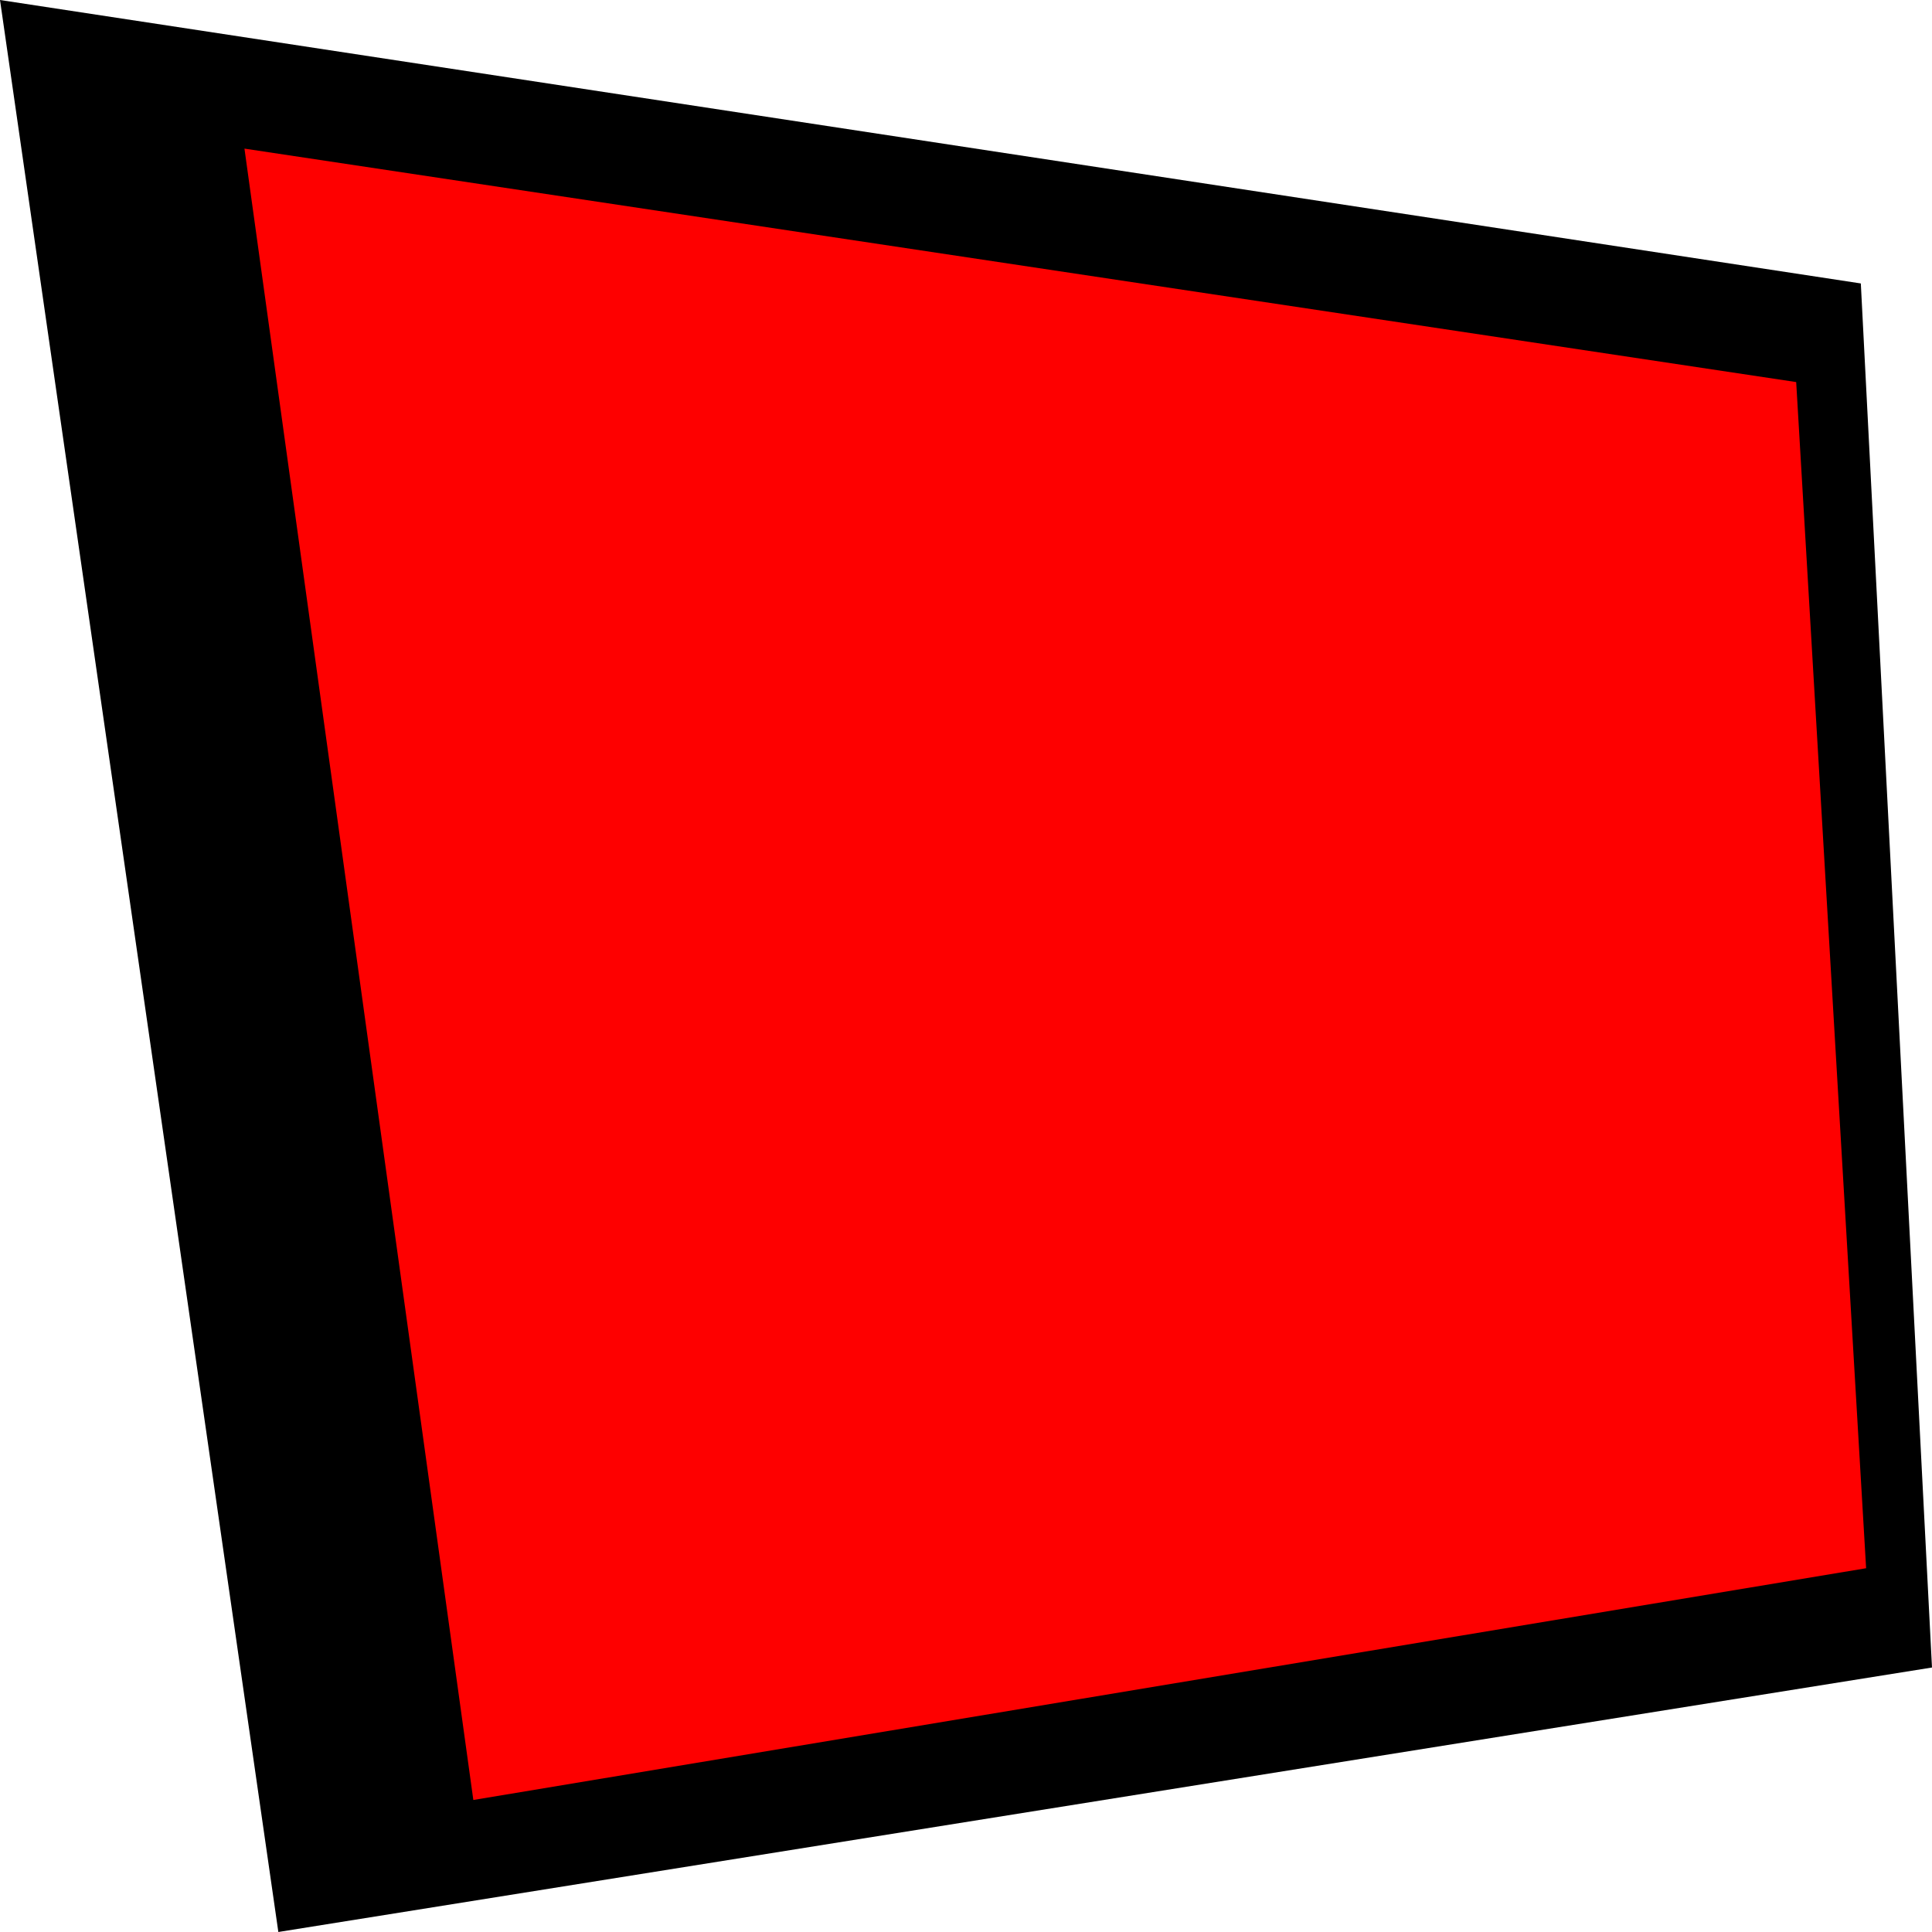
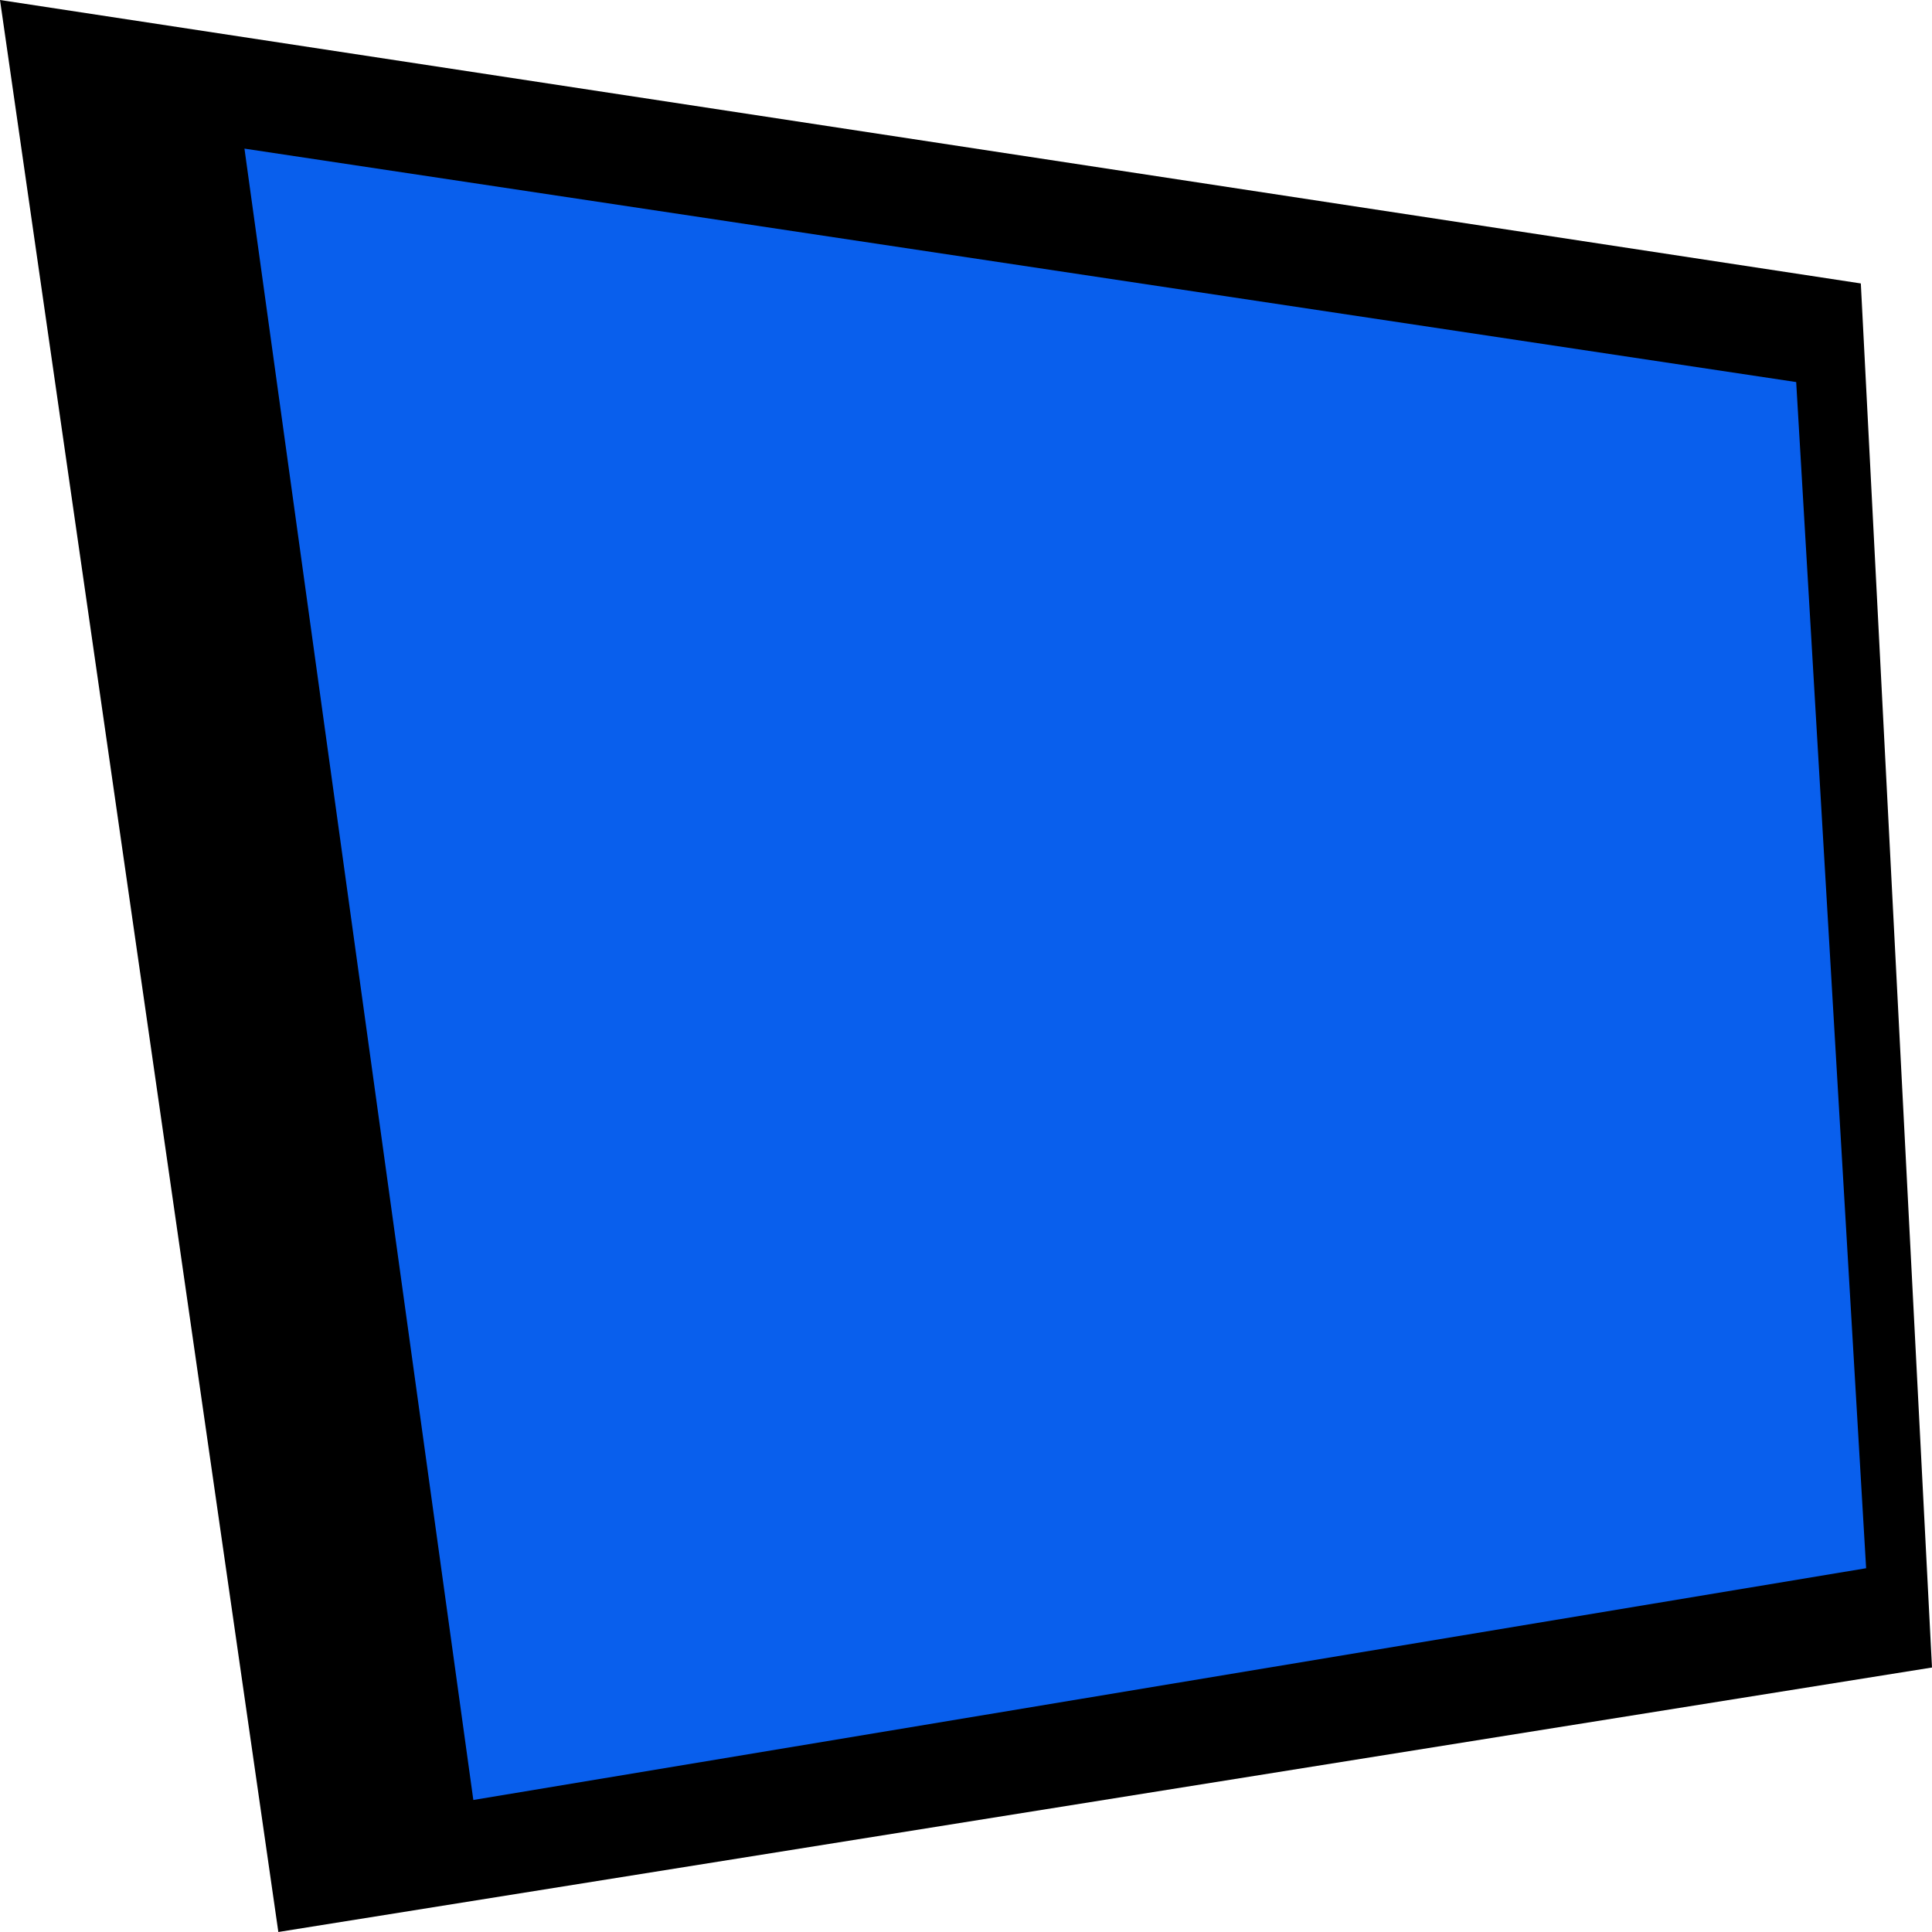
<svg xmlns="http://www.w3.org/2000/svg" width="100%" height="100%" viewBox="0 0 50 50" version="1.1" xml:space="preserve" style="fill-rule:evenodd;clip-rule:evenodd;stroke-linejoin:round;stroke-miterlimit:2;">
  <g transform="matrix(1,0,0,1,0,-65.3205)">
    <g id="Avatar-Borders">
      <g id="Masks">
            </g>
      <g id="Avatar-Borders-Inverted">
            </g>
      <g transform="matrix(0.195312,0,0,0.195312,0,65.3205)">
        <g id="Normal">
          <rect id="AvatarBorderSelected" x="0" y="0" width="256" height="256" style="fill:none;" />
          <g id="AvatarBorderSelected1">
            <g transform="matrix(1,0,0,1,-2.2365,0)">
              <path d="M2.236,0L248.806,37.558L258.236,220.954L39.119,256L2.236,0Z" />
            </g>
            <g transform="matrix(1,0,0,1,-2.2365,0)">
-               <path d="M34.628,19.692L240.241,50.625L249.508,207.799L64.956,238.508L34.628,19.692Z" style="fill:rgb(254,0,0);" />
+               <path d="M34.628,19.692L240.241,50.625L249.508,207.799L64.956,238.508L34.628,19.692Z" style="fill:rgb(9,95,237);" />
            </g>
          </g>
        </g>
      </g>
    </g>
  </g>
</svg>
